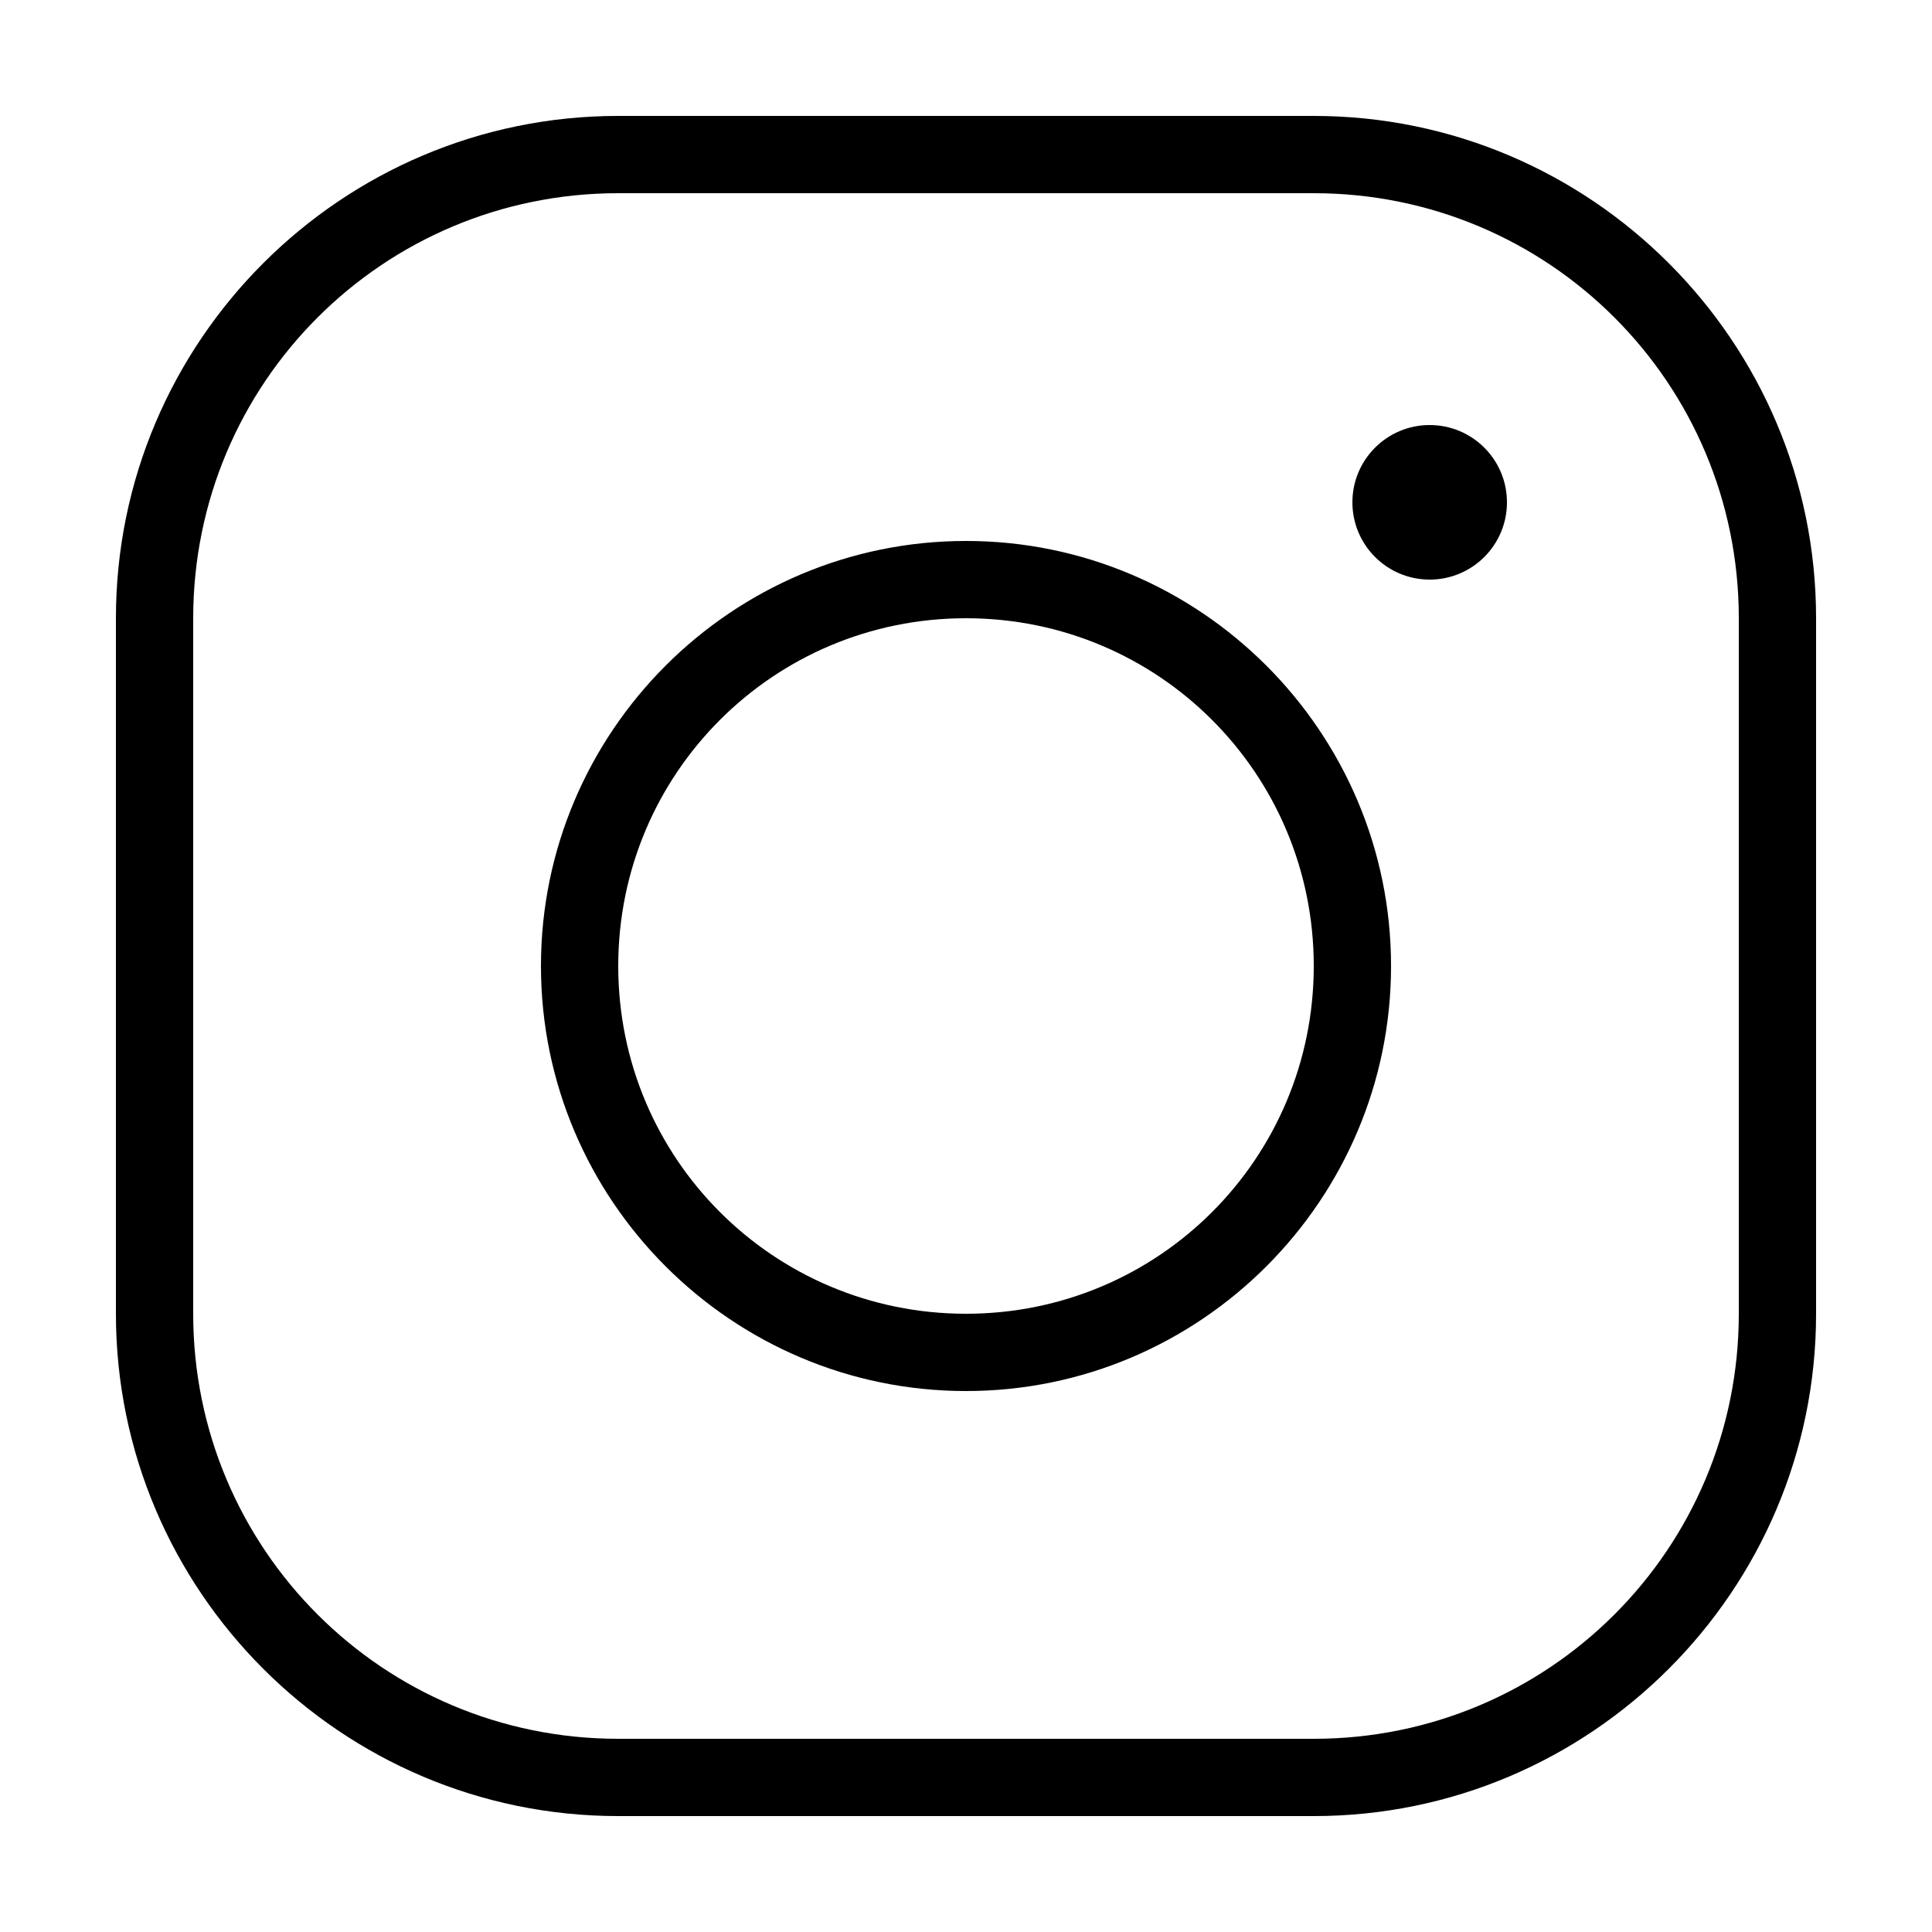
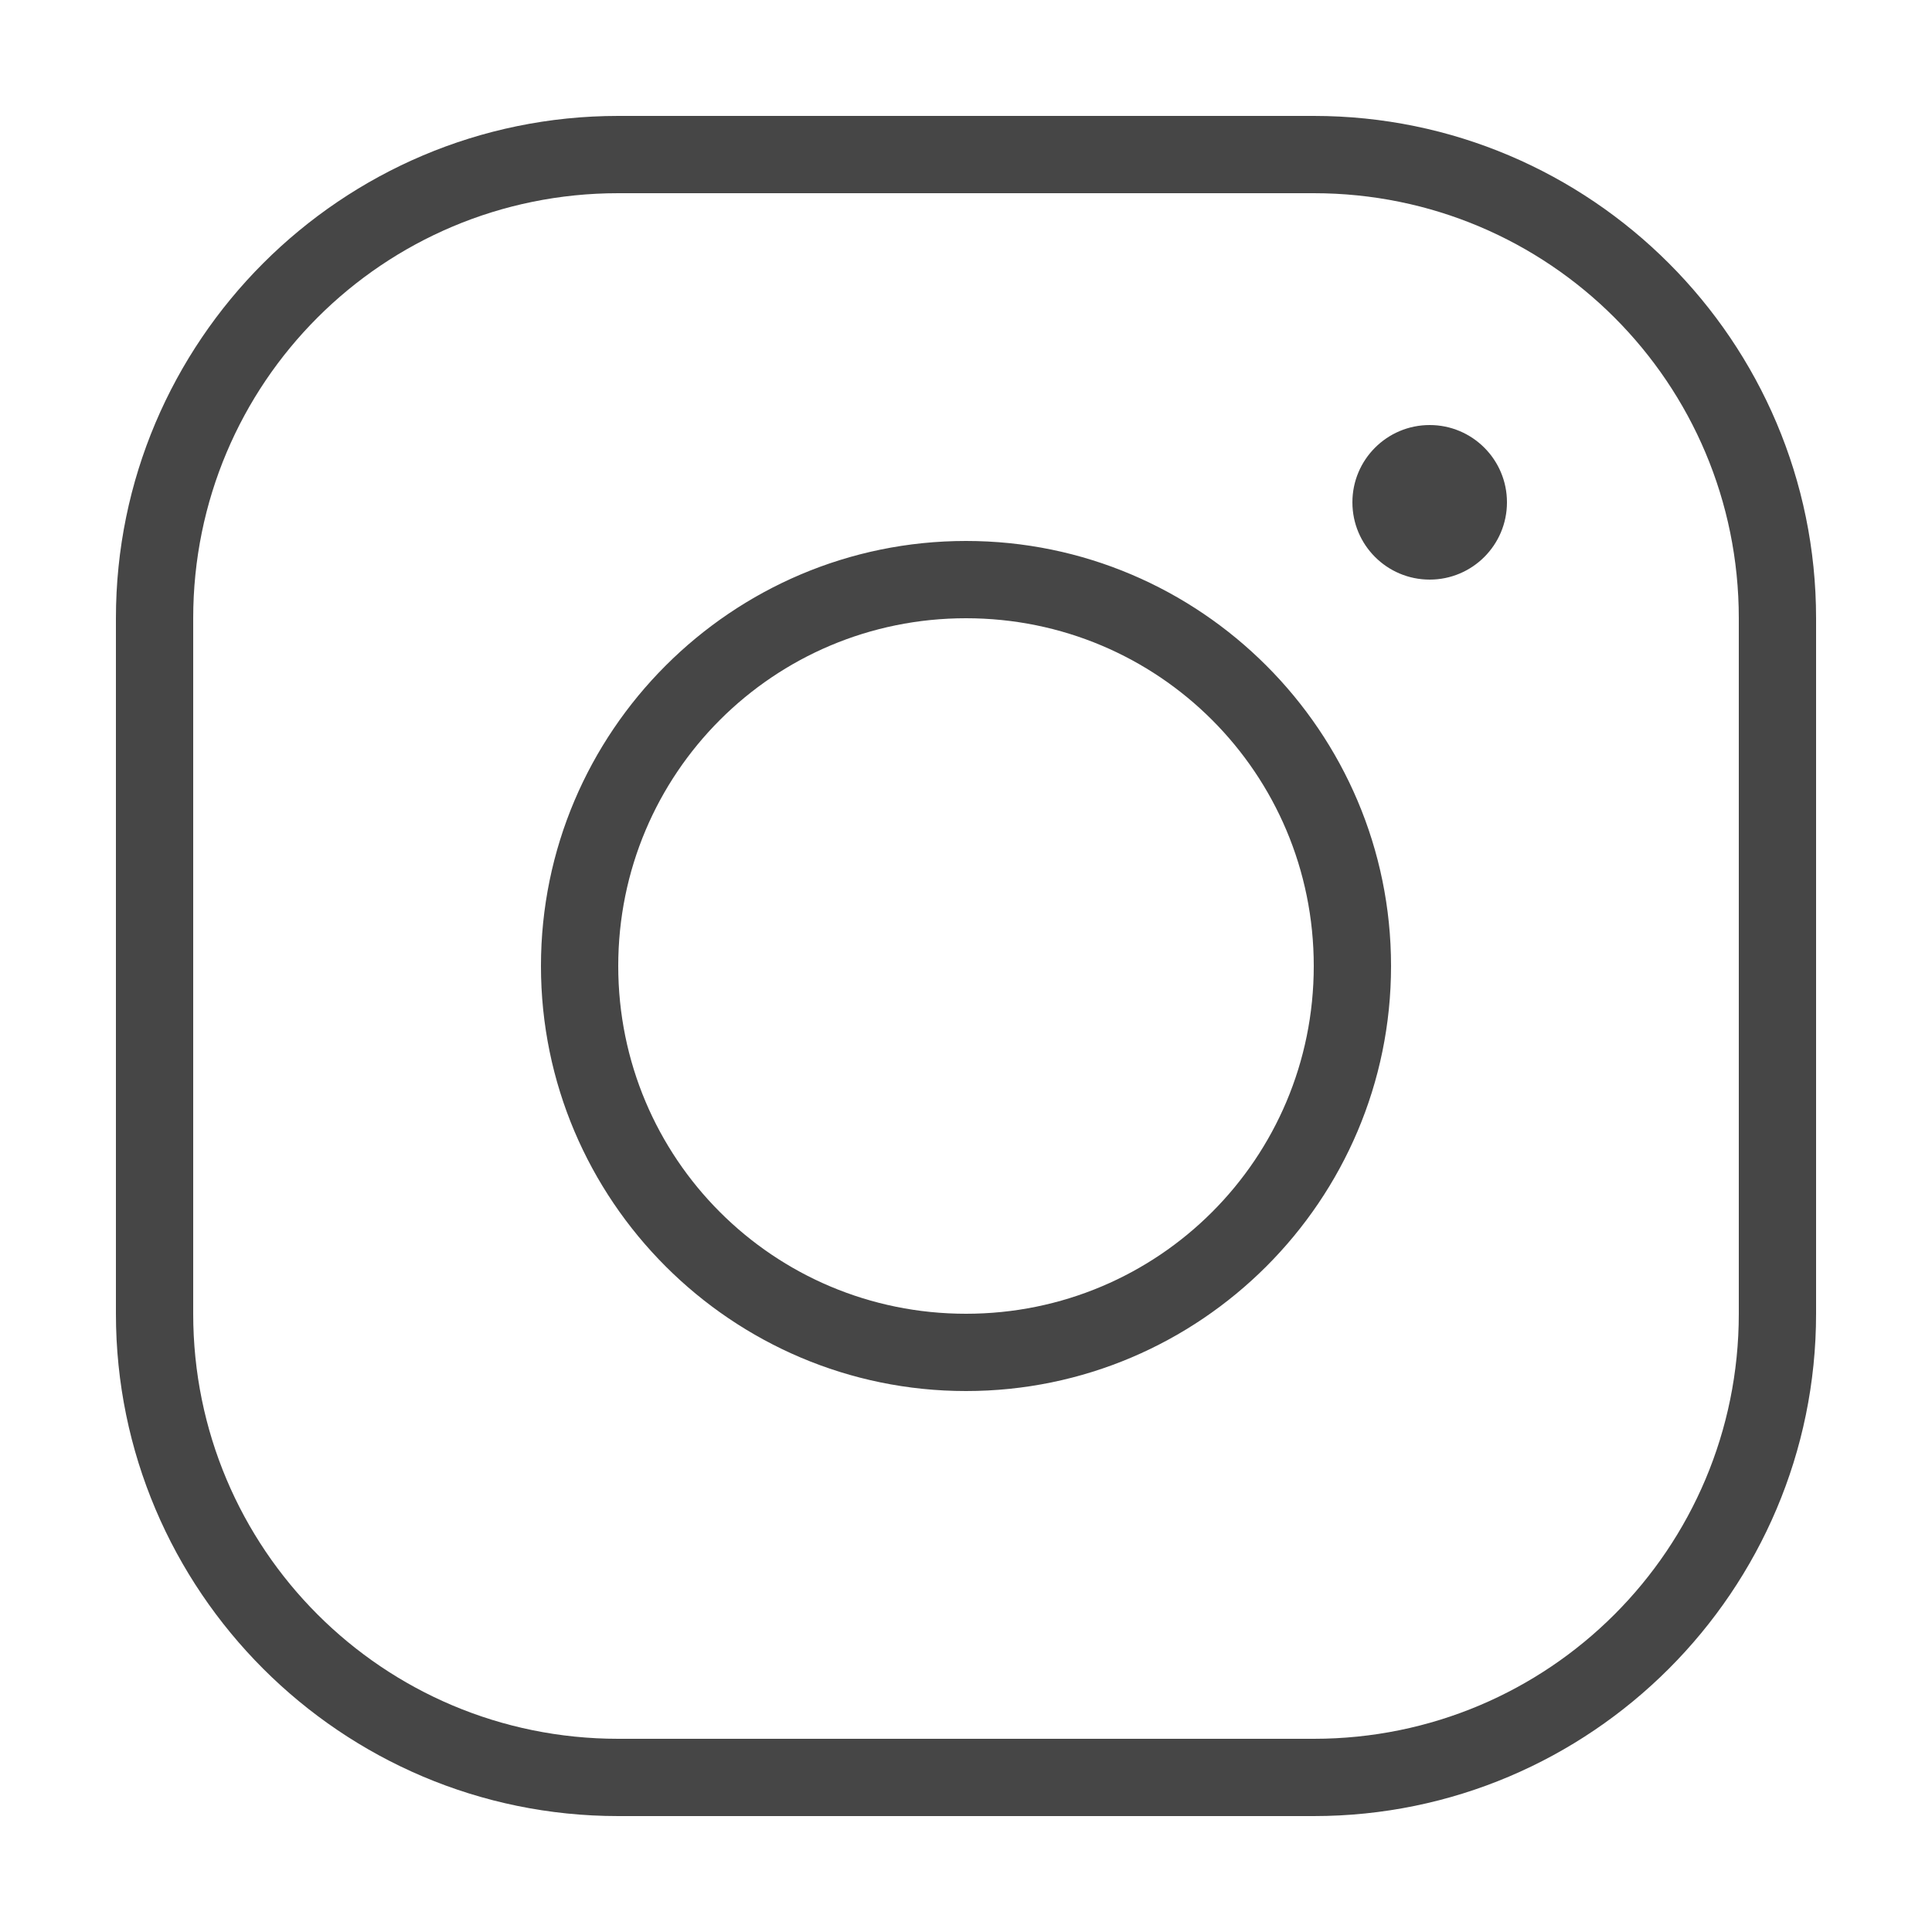
- <svg xmlns="http://www.w3.org/2000/svg" viewBox="0 0 50 50" width="50px" height="50px">
-   <path d="M 16 3 C 8.832 3 3 8.832 3 16 L 3 34 C 3 41.168 8.832 47 16 47 L 34 47 C 41.168 47 47 41.168 47 34 L 47 16 C 47 8.832 41.168 3 34 3 L 16 3 z M 16 5 L 34 5 C 40.086 5 45 9.914 45 16 L 45 34 C 45 40.086 40.086 45 34 45 L 16 45 C 9.914 45 5 40.086 5 34 L 5 16 C 5 9.914 9.914 5 16 5 z M 37 11 A 2 2 0 0 0 35 13 A 2 2 0 0 0 37 15 A 2 2 0 0 0 39 13 A 2 2 0 0 0 37 11 z M 25 14 C 18.937 14 14 18.937 14 25 C 14 31.063 18.937 36 25 36 C 31.063 36 36 31.063 36 25 C 36 18.937 31.063 14 25 14 z M 25 16 C 29.982 16 34 20.018 34 25 C 34 29.982 29.982 34 25 34 C 20.018 34 16 29.982 16 25 C 16 20.018 20.018 16 25 16 z" />
+ <svg xmlns="http://www.w3.org/2000/svg" viewBox="0 0 50 50" width="30px" height="30px">
+   <path fill="#464646" d="M 16 3 C 8.832 3 3 8.832 3 16 L 3 34 C 3 41.168 8.832 47 16 47 L 34 47 C 41.168 47 47 41.168 47 34 L 47 16 C 47 8.832 41.168 3 34 3 L 16 3 z M 16 5 L 34 5 C 40.086 5 45 9.914 45 16 L 45 34 C 45 40.086 40.086 45 34 45 L 16 45 C 9.914 45 5 40.086 5 34 L 5 16 C 5 9.914 9.914 5 16 5 z M 37 11 A 2 2 0 0 0 35 13 A 2 2 0 0 0 37 15 A 2 2 0 0 0 39 13 A 2 2 0 0 0 37 11 z M 25 14 C 18.937 14 14 18.937 14 25 C 14 31.063 18.937 36 25 36 C 31.063 36 36 31.063 36 25 C 36 18.937 31.063 14 25 14 z M 25 16 C 29.982 16 34 20.018 34 25 C 34 29.982 29.982 34 25 34 C 20.018 34 16 29.982 16 25 C 16 20.018 20.018 16 25 16 z" />
</svg>
